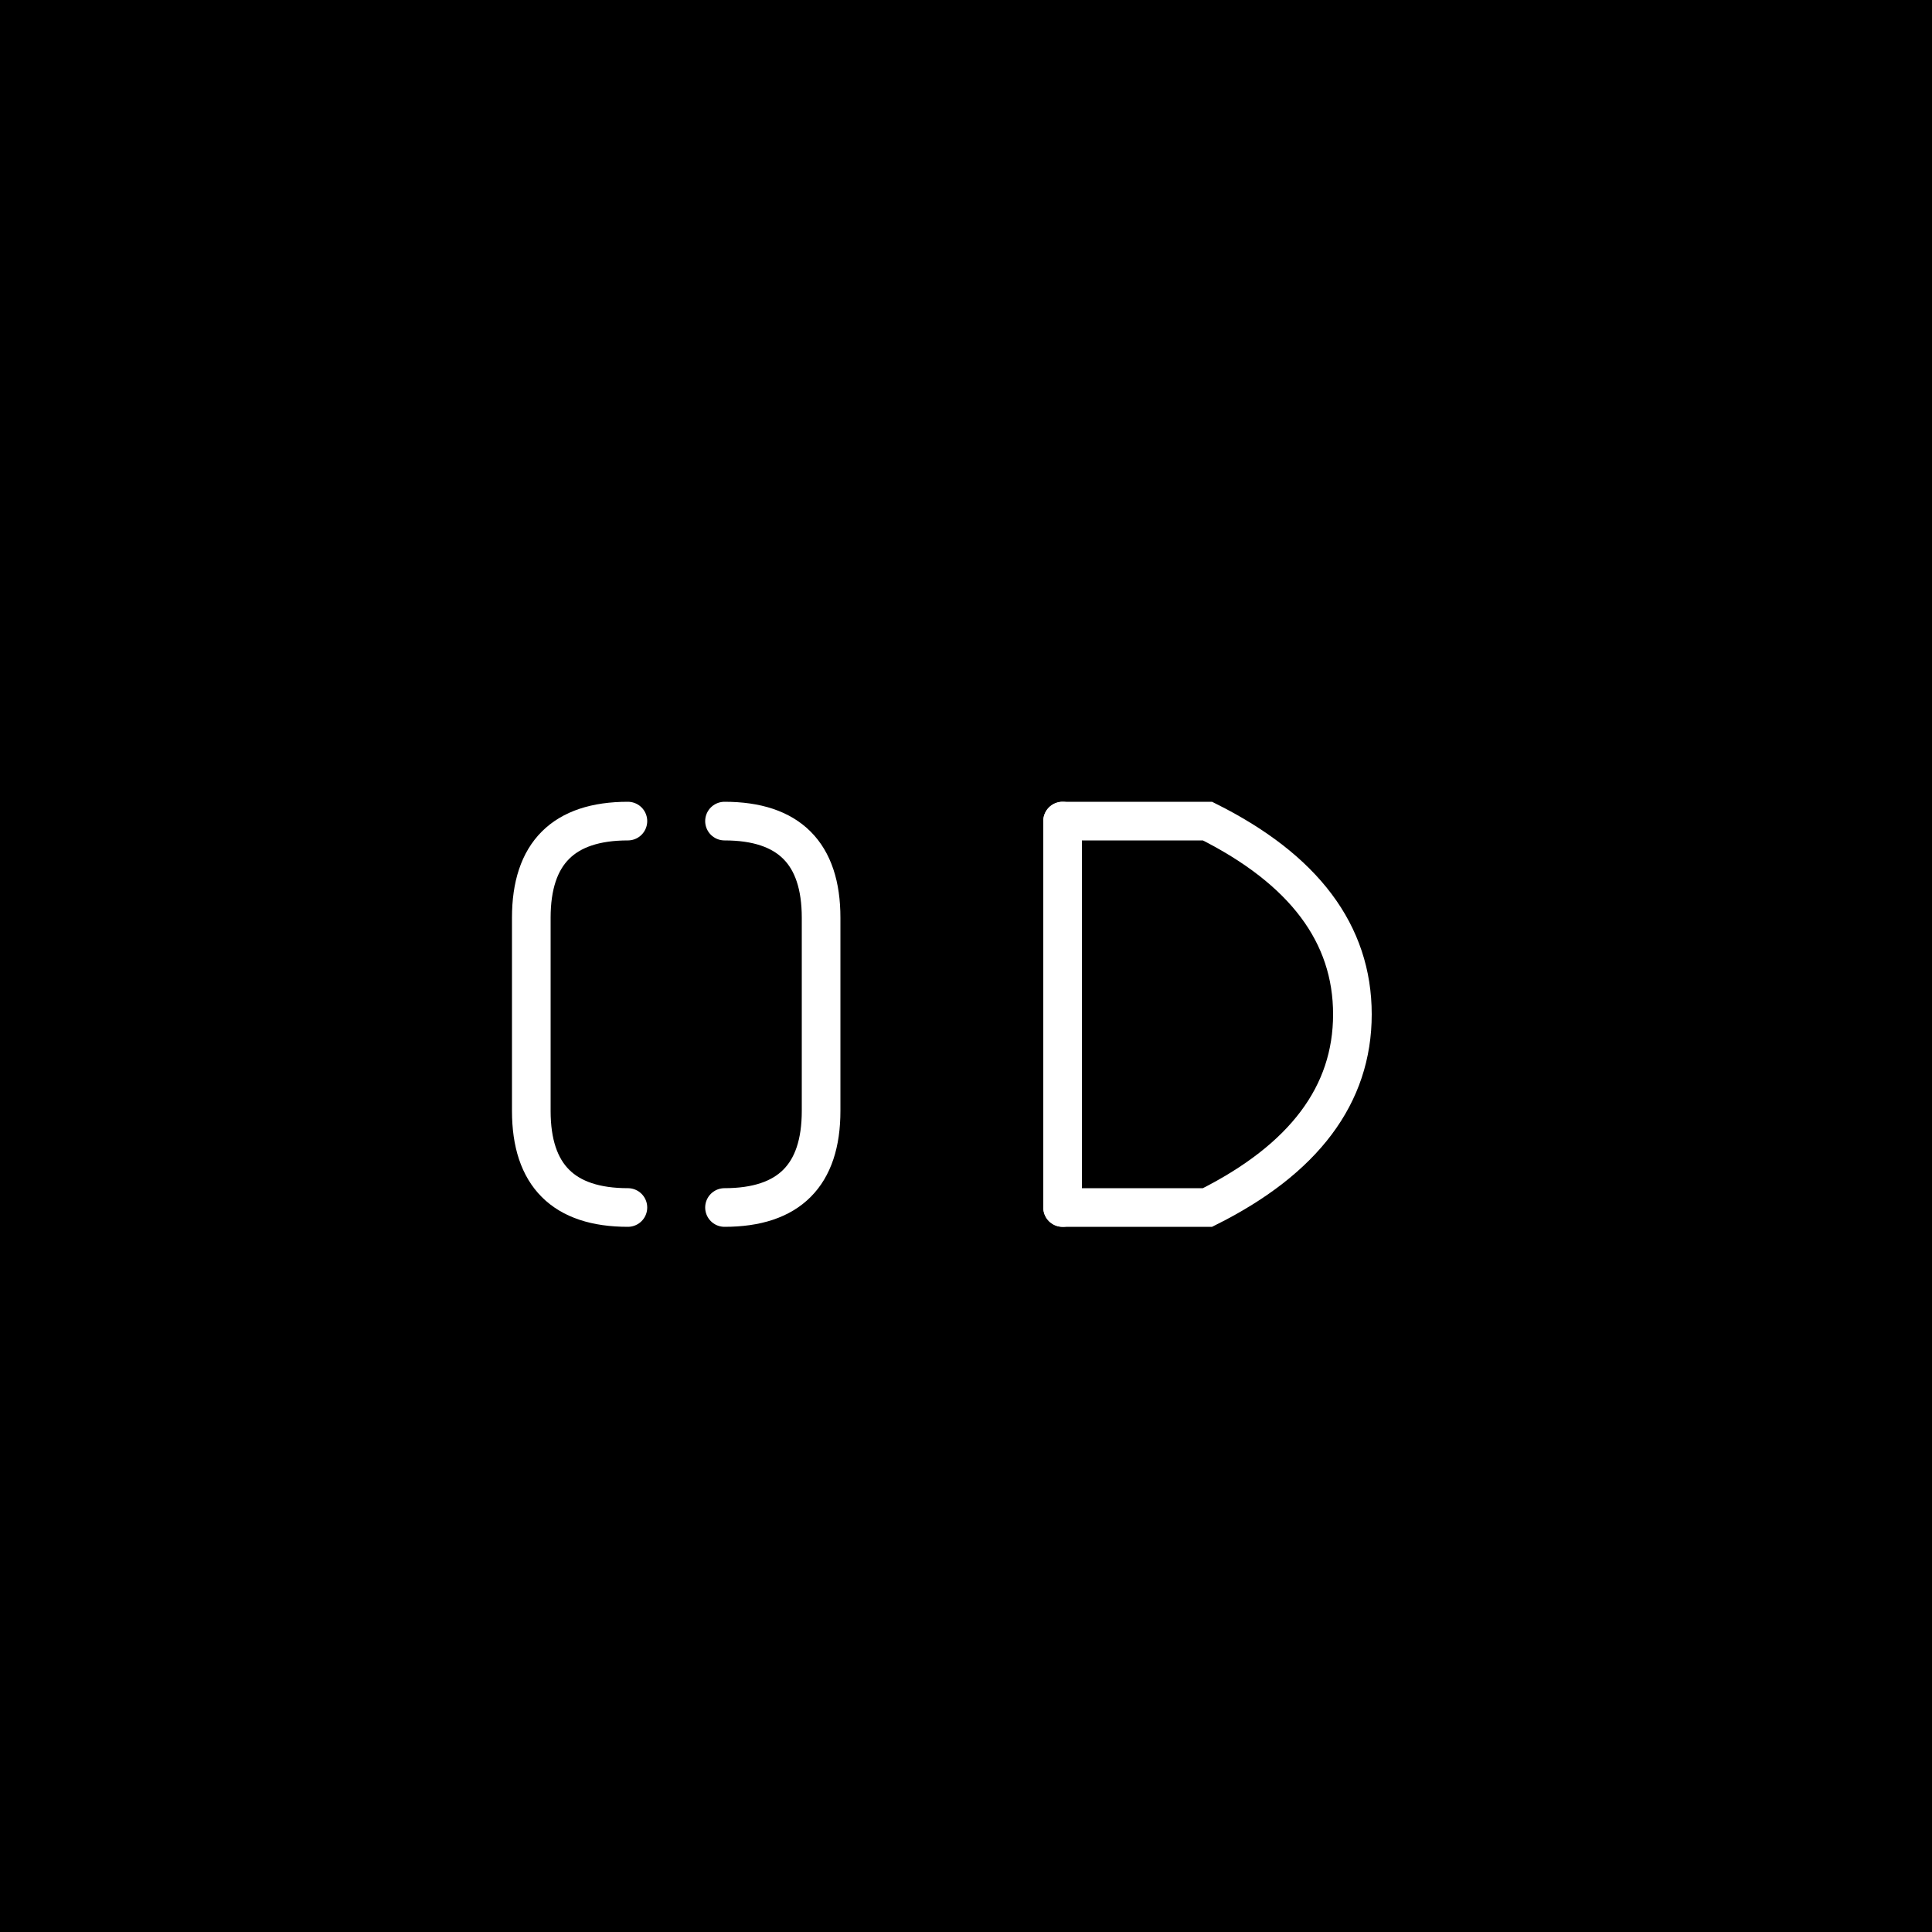
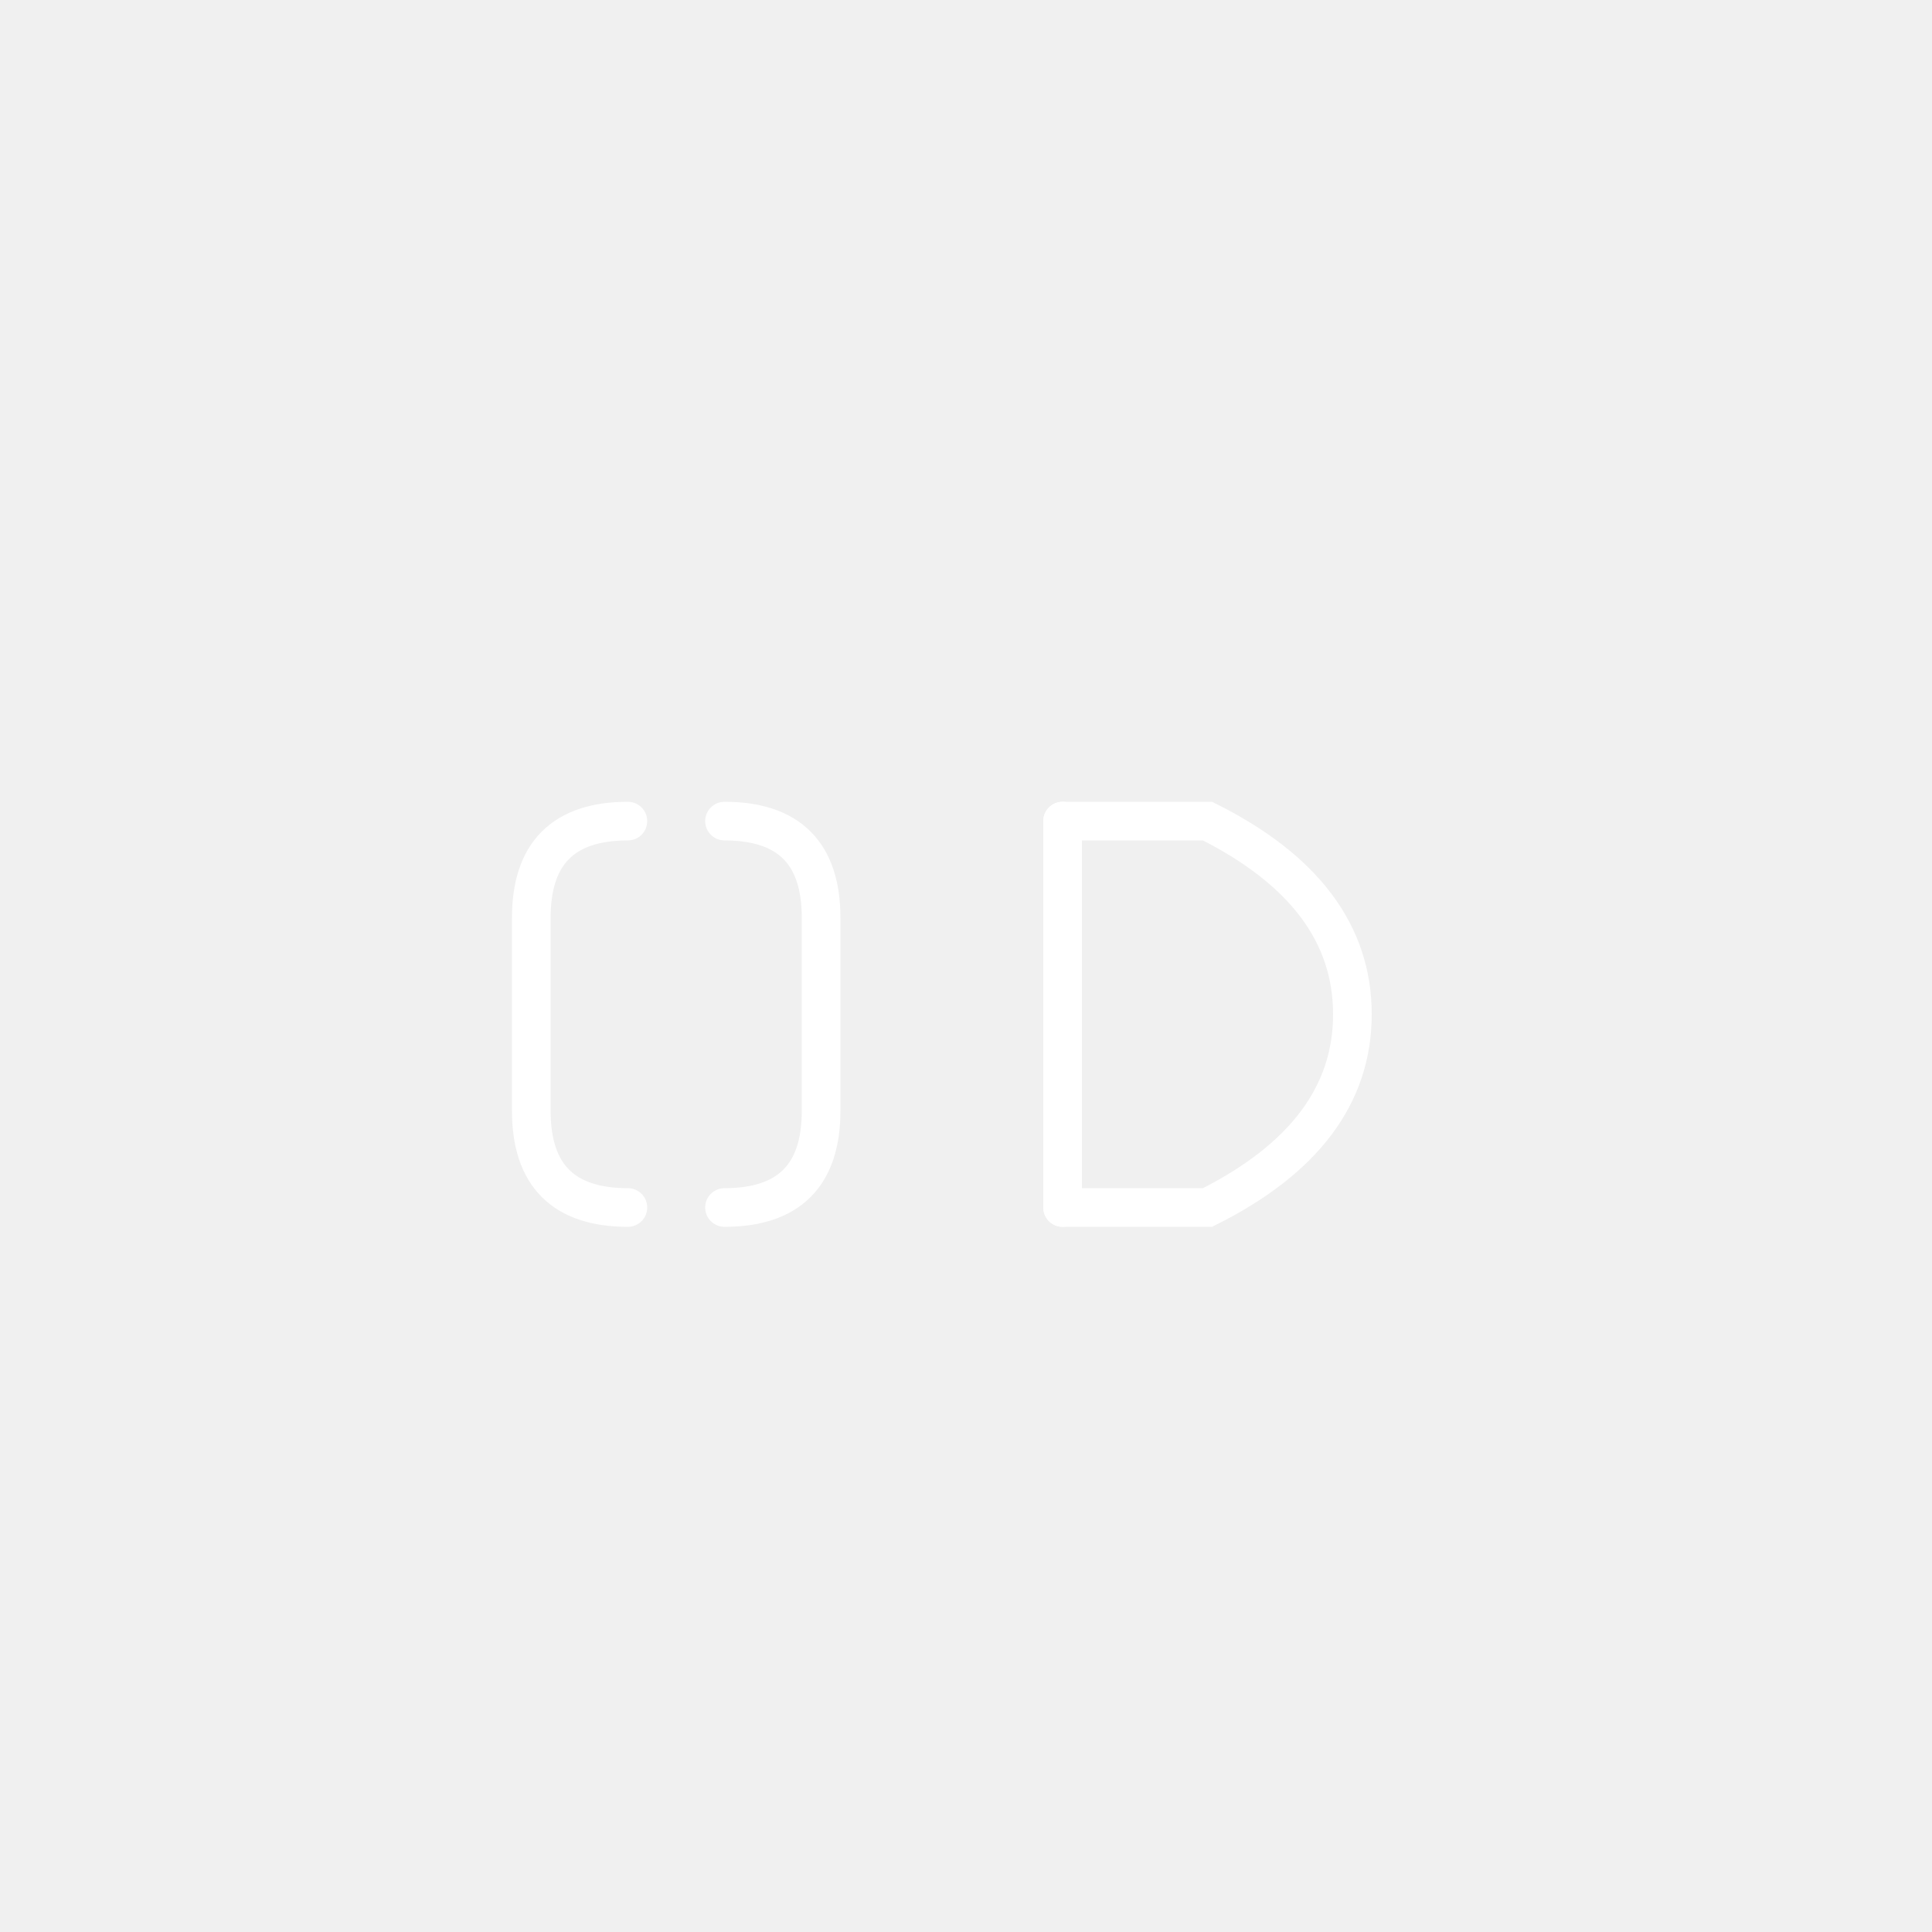
- <svg xmlns="http://www.w3.org/2000/svg" width="400" height="400" viewBox="0 0 400 400">
-   <rect width="400" height="400" fill="#000000" />
+ <svg xmlns="http://www.w3.org/2000/svg" width="400" height="400" viewBox="0 0 400 400" style="background: transparent;">
  <g transform="translate(100, 150)">
    <path d="M 30 20 Q 10 20 10 40 L 10 80 Q 10 100 30 100" fill="none" stroke="#FFFFFF" stroke-width="8" stroke-linecap="round" />
    <path d="M 50 20 Q 70 20 70 40 L 70 80 Q 70 100 50 100" fill="none" stroke="#FFFFFF" stroke-width="8" stroke-linecap="round" />
  </g>
  <g transform="translate(210, 150)">
    <line x1="10" y1="20" x2="10" y2="100" stroke="#FFFFFF" stroke-width="8" stroke-linecap="round" />
    <path d="M 10 20 L 40 20 Q 70 35 70 60 Q 70 85 40 100 L 10 100" fill="none" stroke="#FFFFFF" stroke-width="8" stroke-linecap="round" />
  </g>
</svg>
